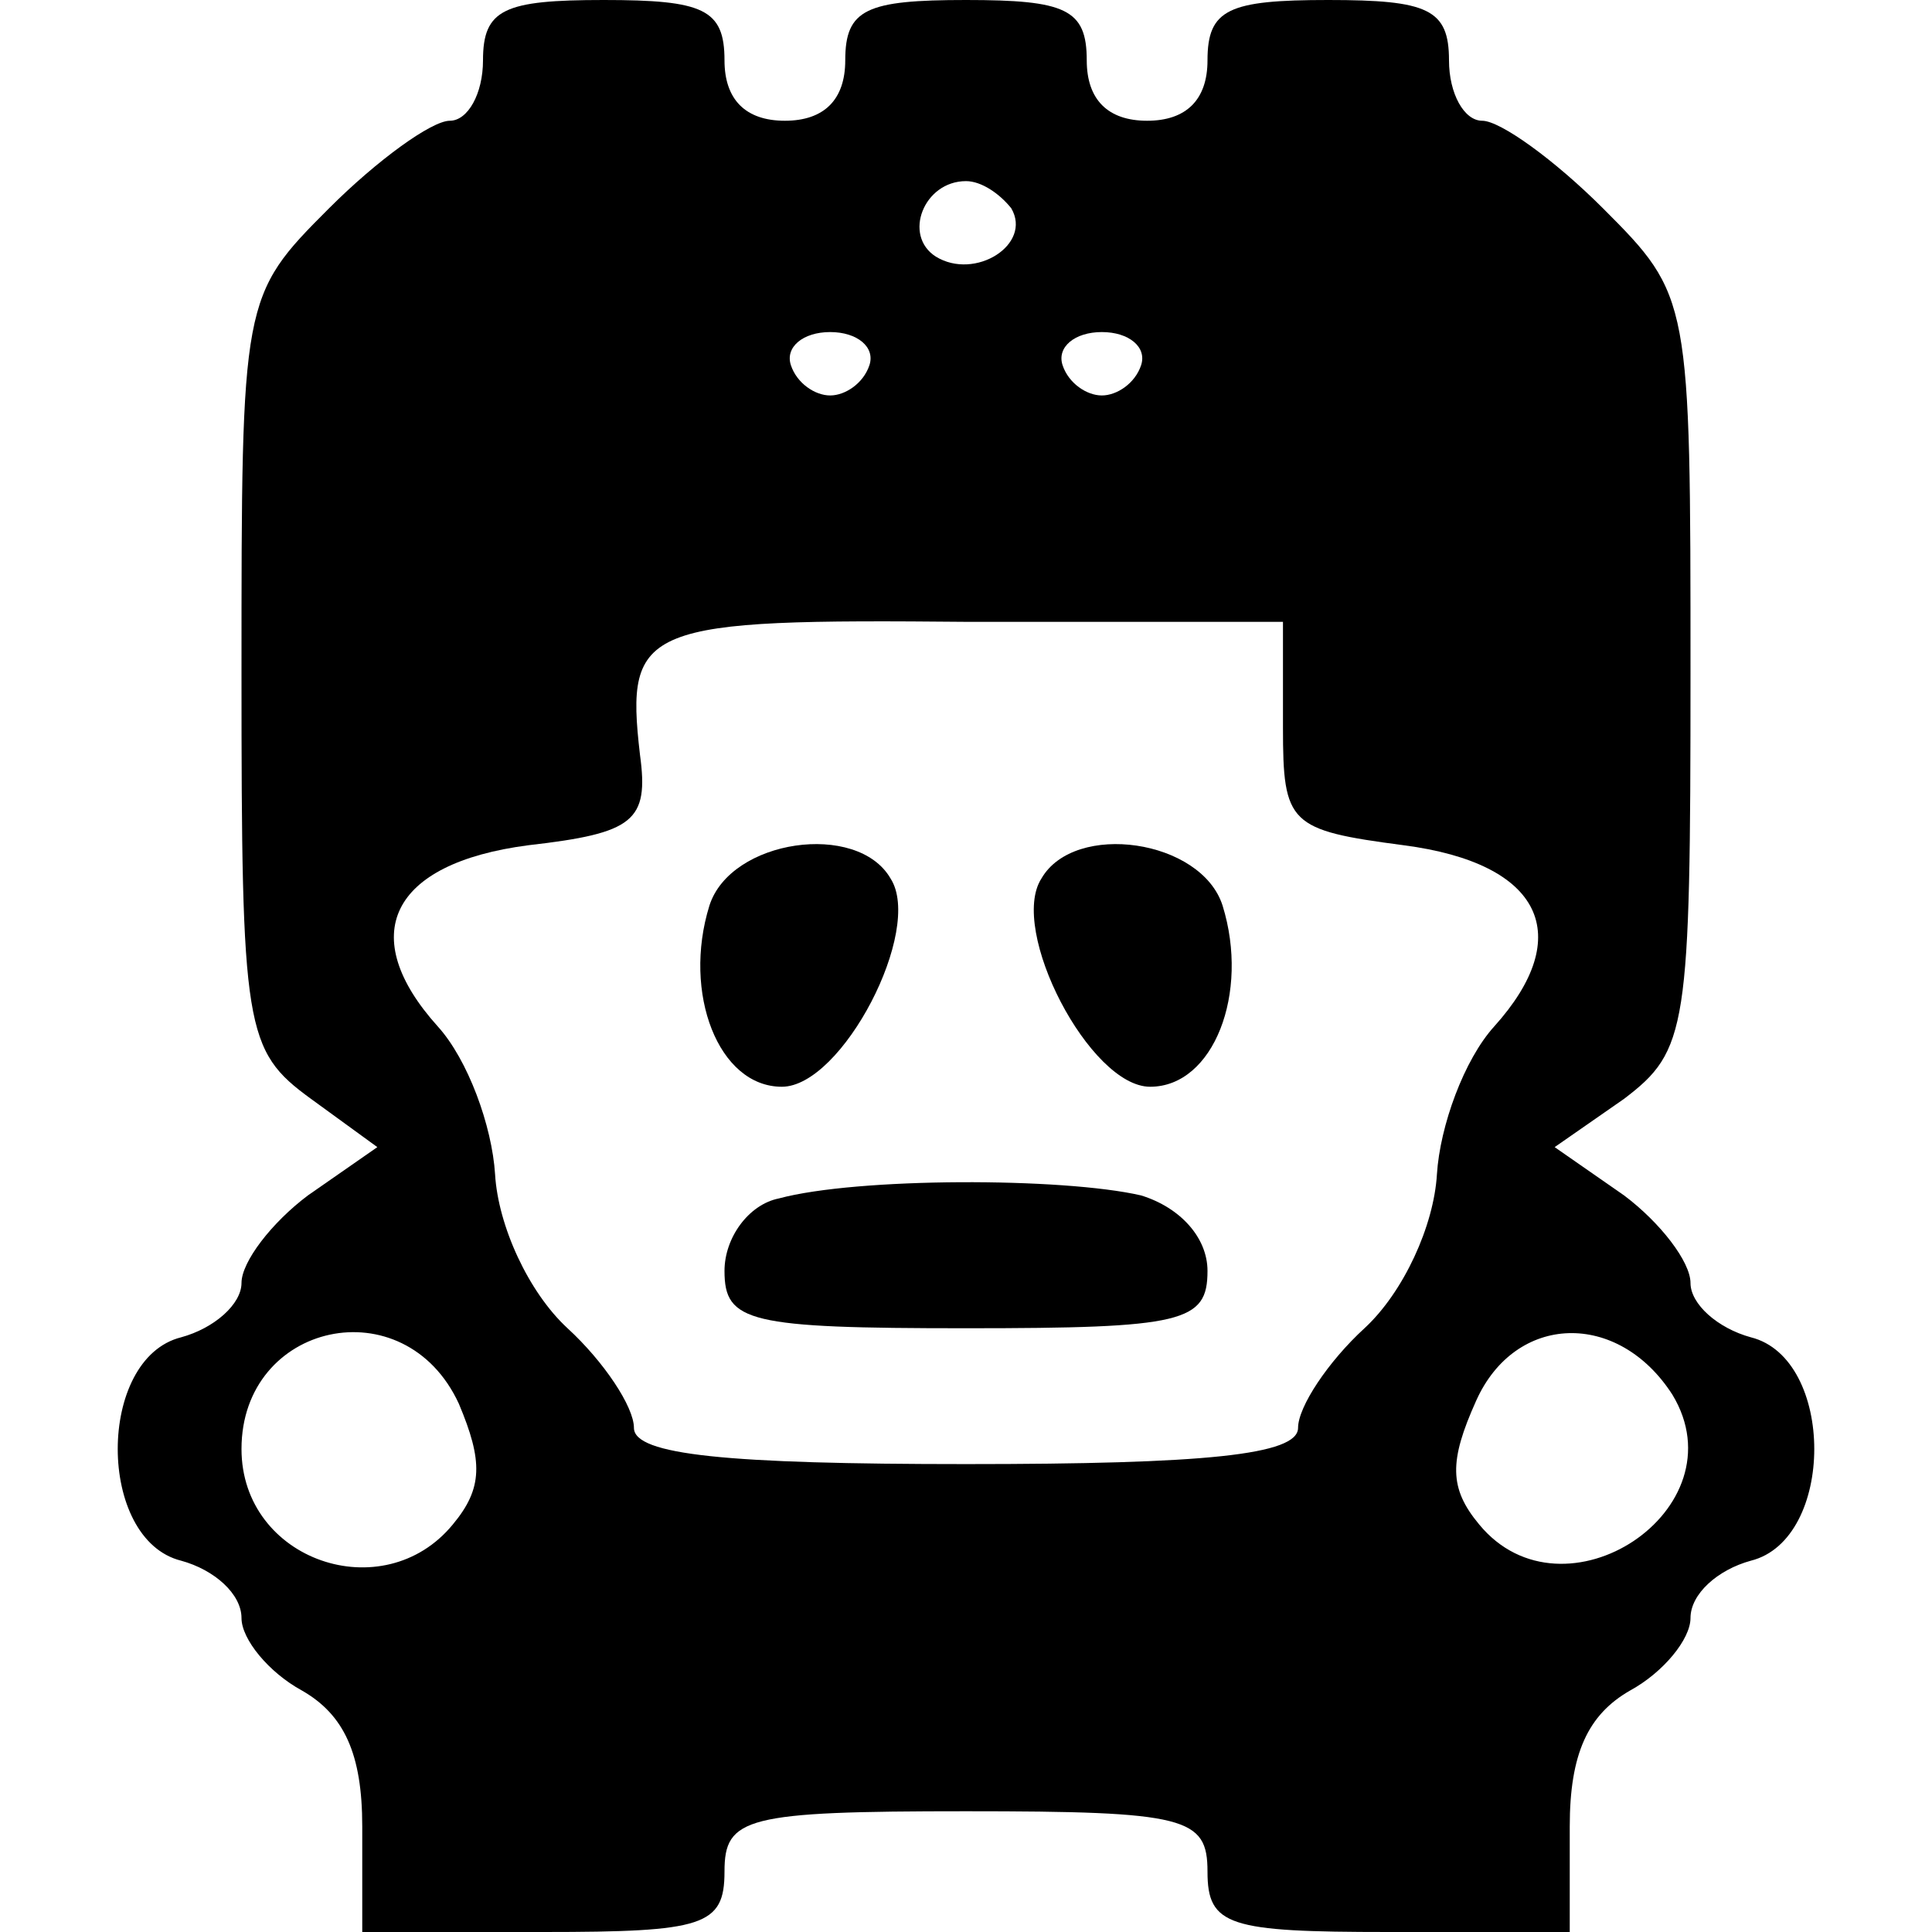
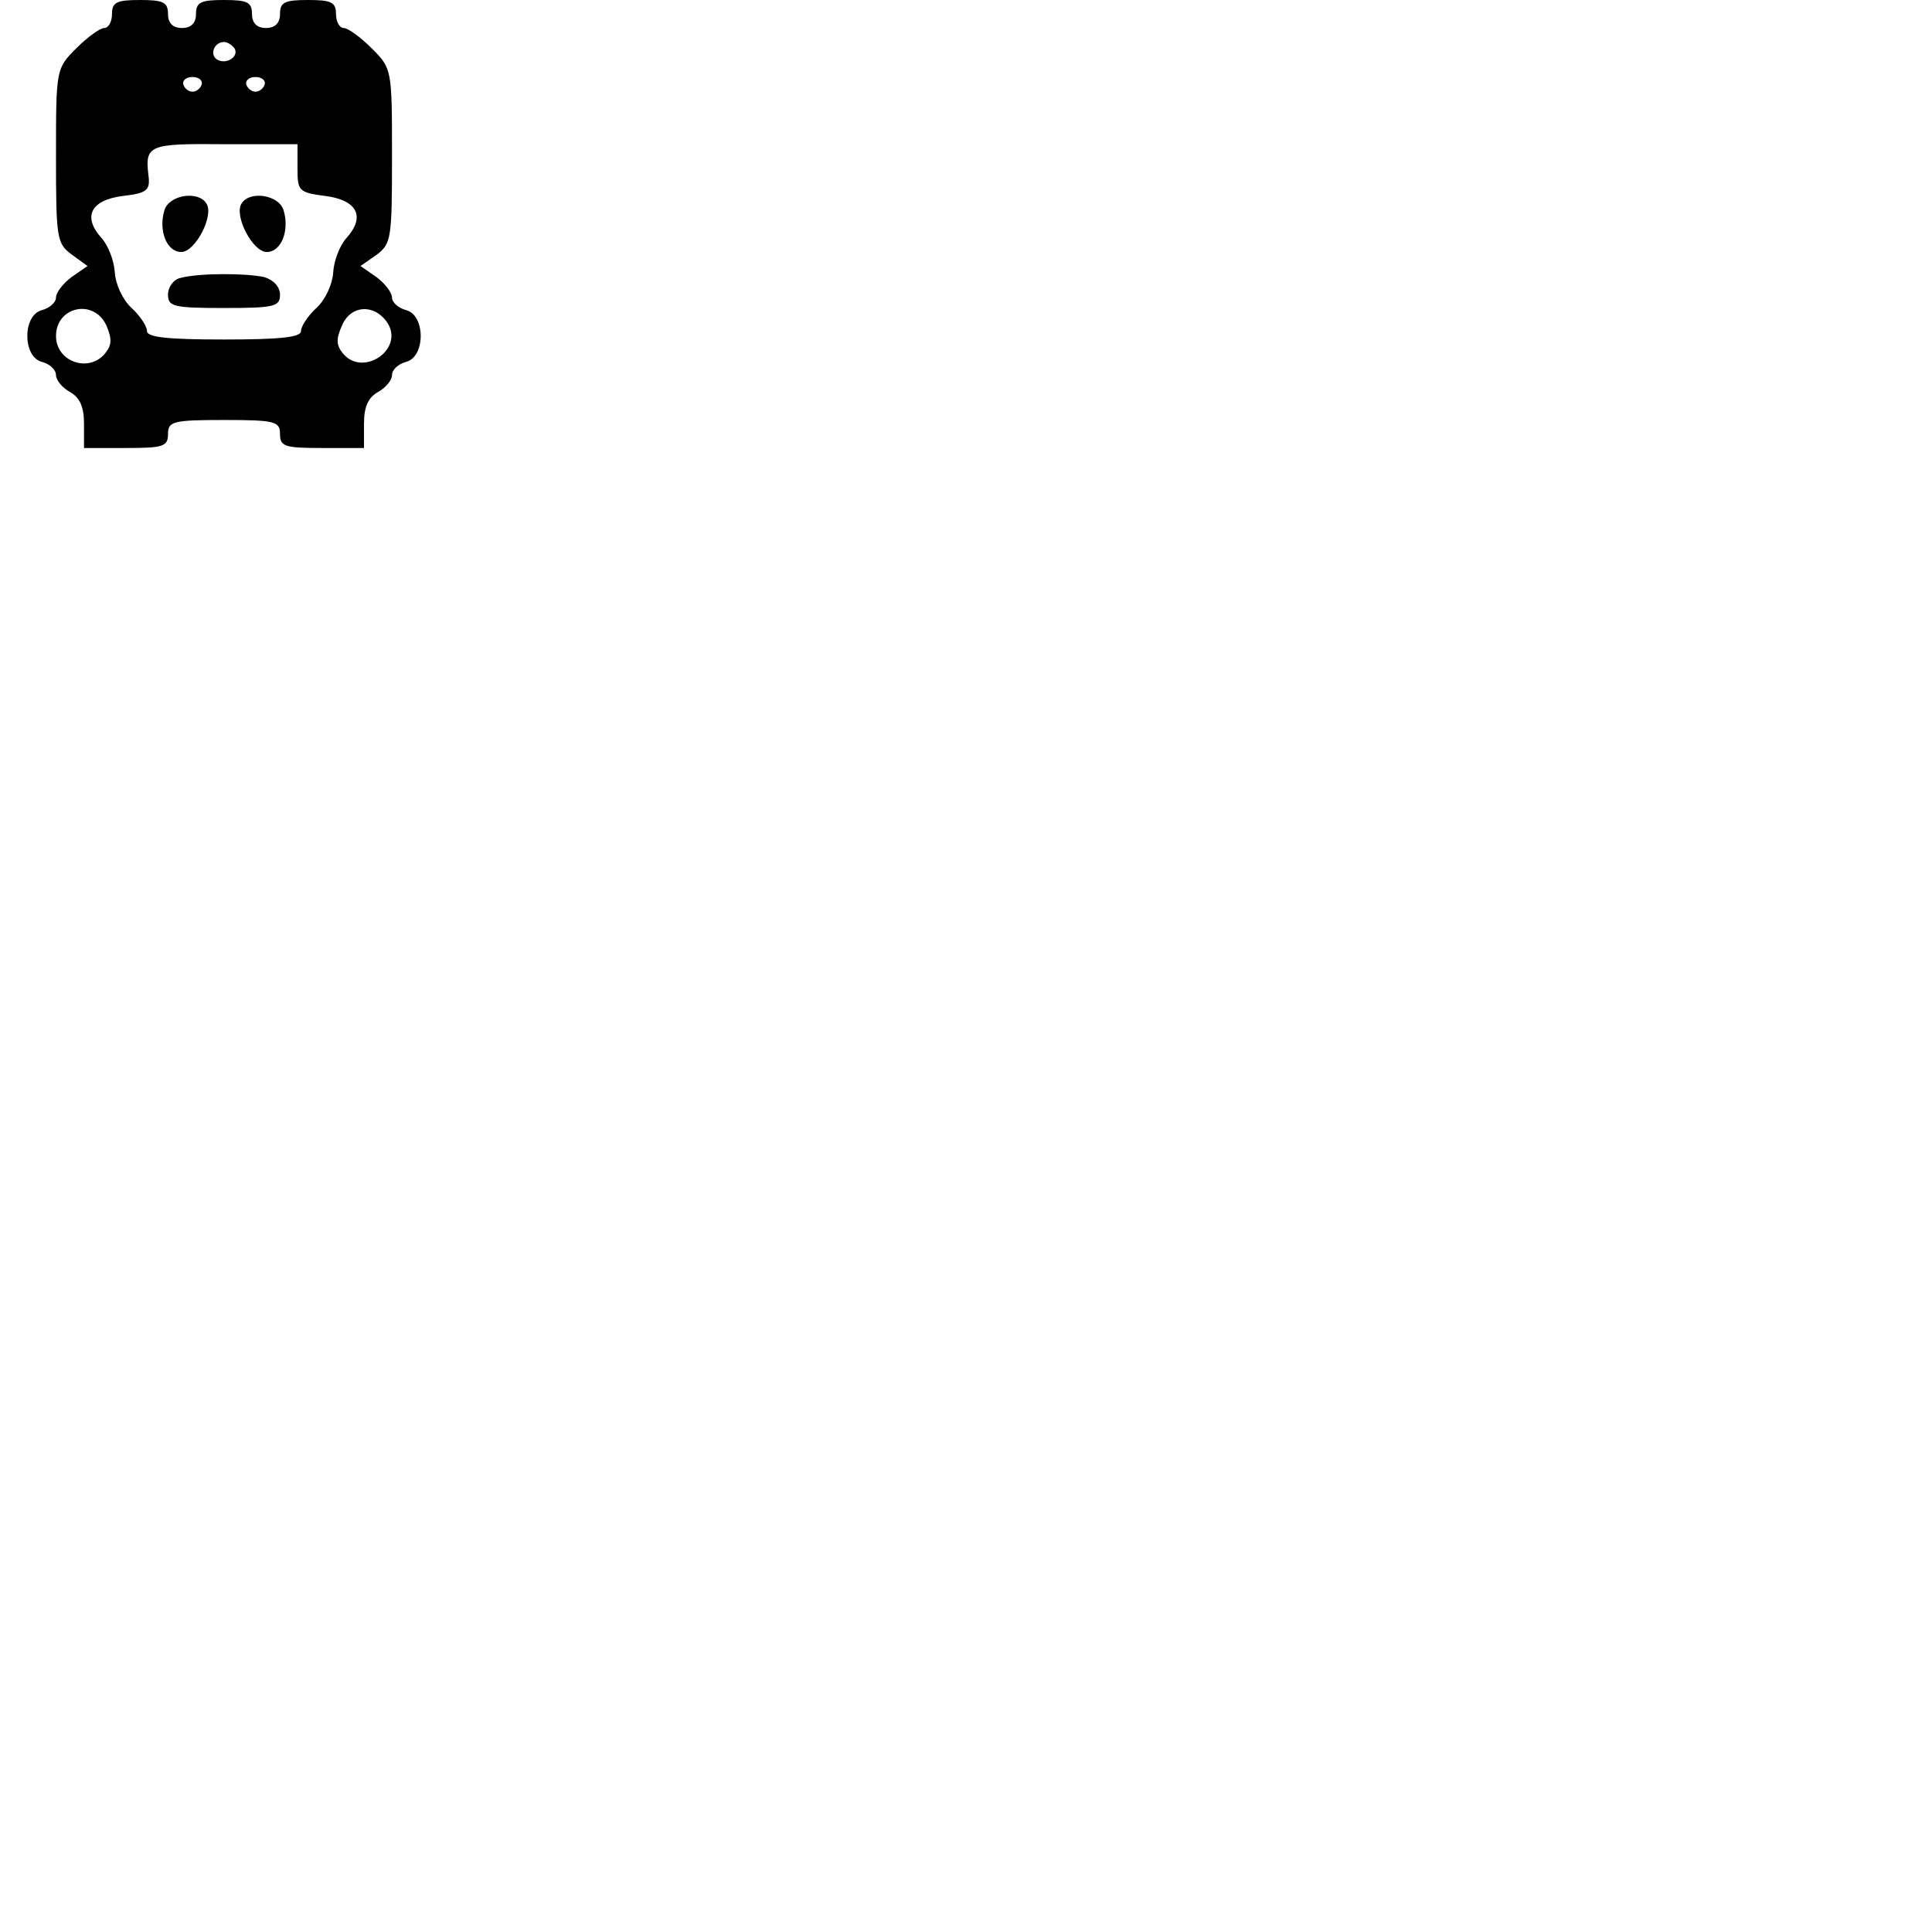
- <svg xmlns="http://www.w3.org/2000/svg" version="1.0" width="64pt" height="64pt" viewBox="0 0 64 64" preserveAspectRatio="xMidYMid meet">
+ <svg xmlns="http://www.w3.org/2000/svg" version="1.0" width="276pt" height="276pt" viewBox="0 0 276 276" preserveAspectRatio="xMidYMid meet">
  <g transform="translate(0,64) scale(0.1,-0.1)" fill="#000000" stroke="none">
    <path d="M160 620 c0 -11 -5 -20 -11 -20 -6 0 -24 -13 -40 -29 -29 -29 -29 -30 -29 -154 0 -118 1 -125 23 -141 l22 -16 -23 -16 c-12 -9 -22 -22 -22 -29 0 -7 -9 -15 -20 -18 -28 -7 -28 -67 0 -74 11 -3 20 -11 20 -19 0 -7 9 -18 20 -24 14 -8 20 -21 20 -45 l0 -35 60 0 c53 0 60 2 60 20 0 18 7 20 80 20 73 0 80 -2 80 -20 0 -18 7 -20 60 -20 l60 0 0 35 c0 24 6 37 20 45 11 6 20 17 20 24 0 8 9 16 20 19 28 7 28 67 0 74 -11 3 -20 11 -20 18 0 7 -10 20 -22 29 l-23 16 23 16 c21 16 22 23 22 141 0 124 0 125 -29 154 -16 16 -34 29 -40 29 -6 0 -11 9 -11 20 0 17 -7 20 -40 20 -33 0 -40 -3 -40 -20 0 -13 -7 -20 -20 -20 -13 0 -20 7 -20 20 0 17 -7 20 -40 20 -33 0 -40 -3 -40 -20 0 -13 -7 -20 -20 -20 -13 0 -20 7 -20 20 0 17 -7 20 -40 20 -33 0 -40 -3 -40 -20z m175 -49 c7 -12 -12 -24 -25 -16 -11 7 -4 25 10 25 5 0 11 -4 15 -9z m-47 -52 c-2 -6 -8 -10 -13 -10 -5 0 -11 4 -13 10 -2 6 4 11 13 11 9 0 15 -5 13 -11z m90 0 c-2 -6 -8 -10 -13 -10 -5 0 -11 4 -13 10 -2 6 4 11 13 11 9 0 15 -5 13 -11z m47 -120 c0 -32 2 -34 40 -39 46 -6 57 -30 30 -60 -10 -11 -18 -33 -19 -49 -1 -17 -11 -39 -24 -51 -12 -11 -22 -26 -22 -33 0 -9 -31 -12 -110 -12 -79 0 -110 3 -110 12 0 7 -10 22 -22 33 -13 12 -23 34 -24 51 -1 16 -9 38 -19 49 -27 30 -16 54 30 60 35 4 40 8 37 30 -5 43 1 45 109 44 l104 0 0 -35z m-273 -224 c8 -19 8 -28 -2 -40 -23 -28 -70 -12 -70 25 0 42 54 54 72 15z m402 3 c23 -38 -36 -77 -64 -43 -10 12 -10 21 -1 41 13 29 47 30 65 2z" />
    <path d="M235 340 c-9 -29 3 -60 24 -60 20 0 47 52 36 69 -11 19 -53 13 -60 -9z" />
    <path d="M345 349 c-11 -17 16 -69 36 -69 21 0 33 31 24 60 -7 22 -49 28 -60 9z" />
    <path d="M258 243 c-10 -2 -18 -13 -18 -24 0 -17 8 -19 80 -19 72 0 80 2 80 19 0 11 -9 21 -22 25 -26 6 -94 6 -120 -1z" />
  </g>
</svg>
